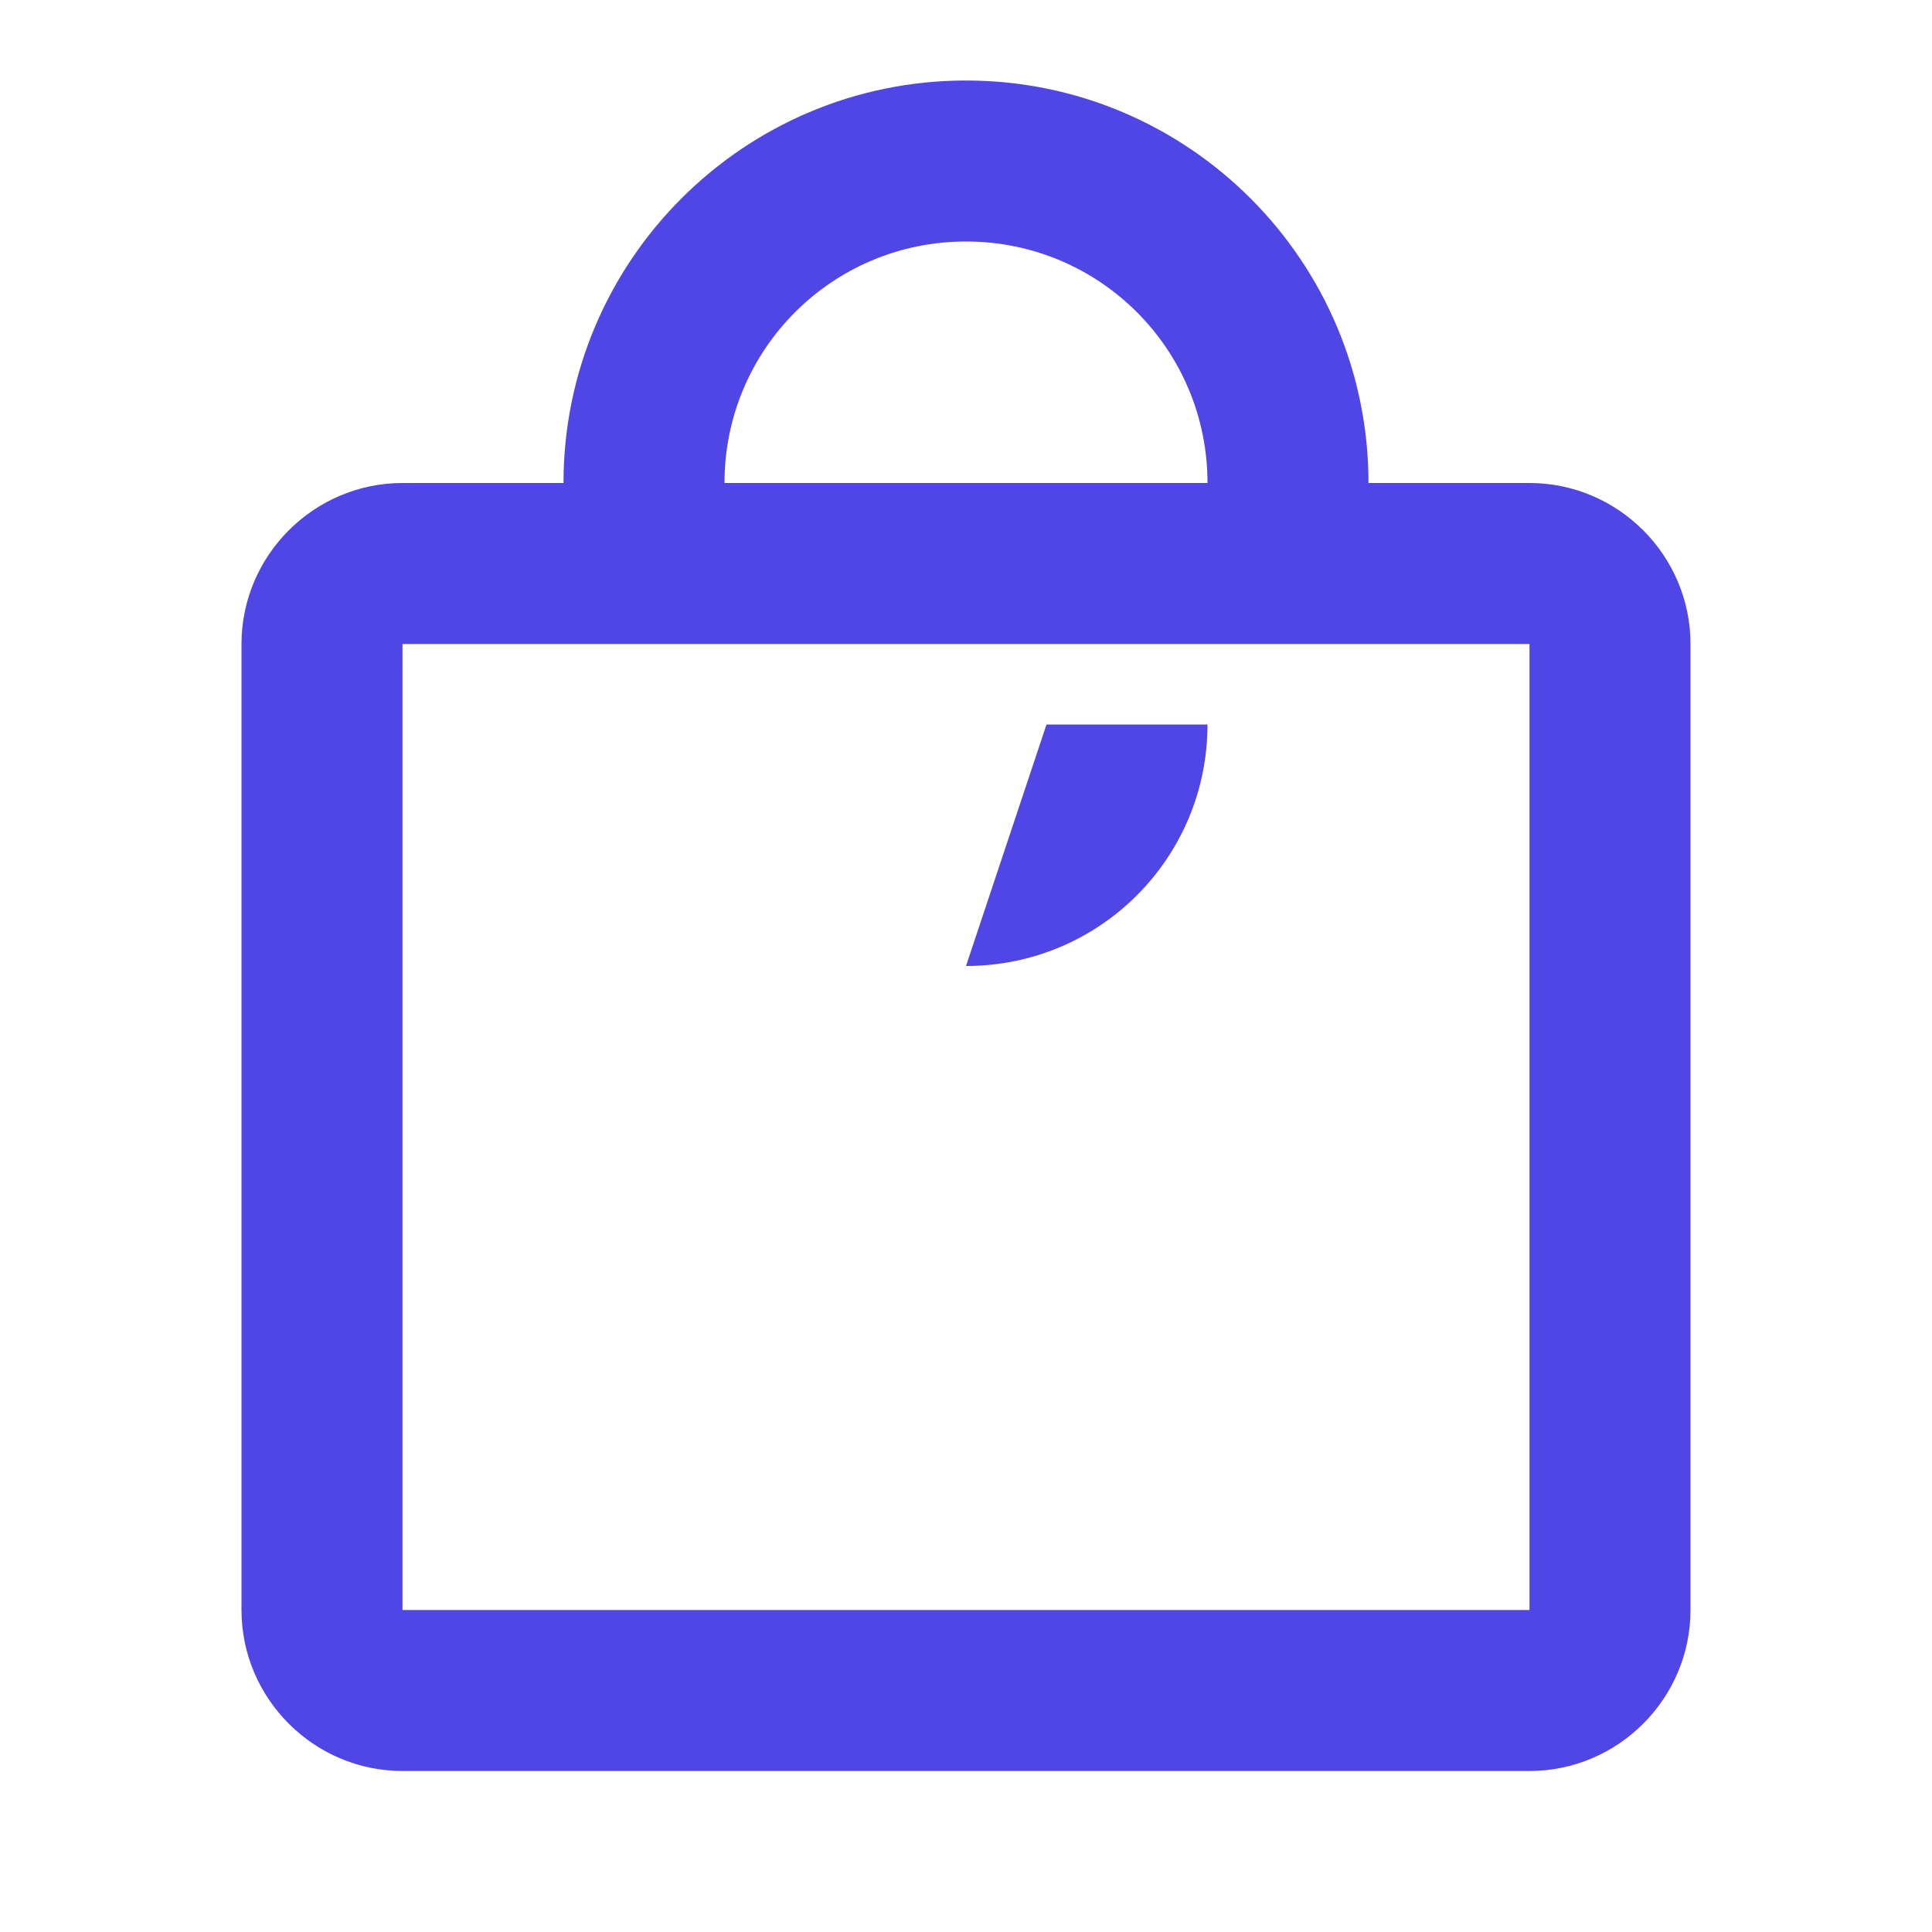
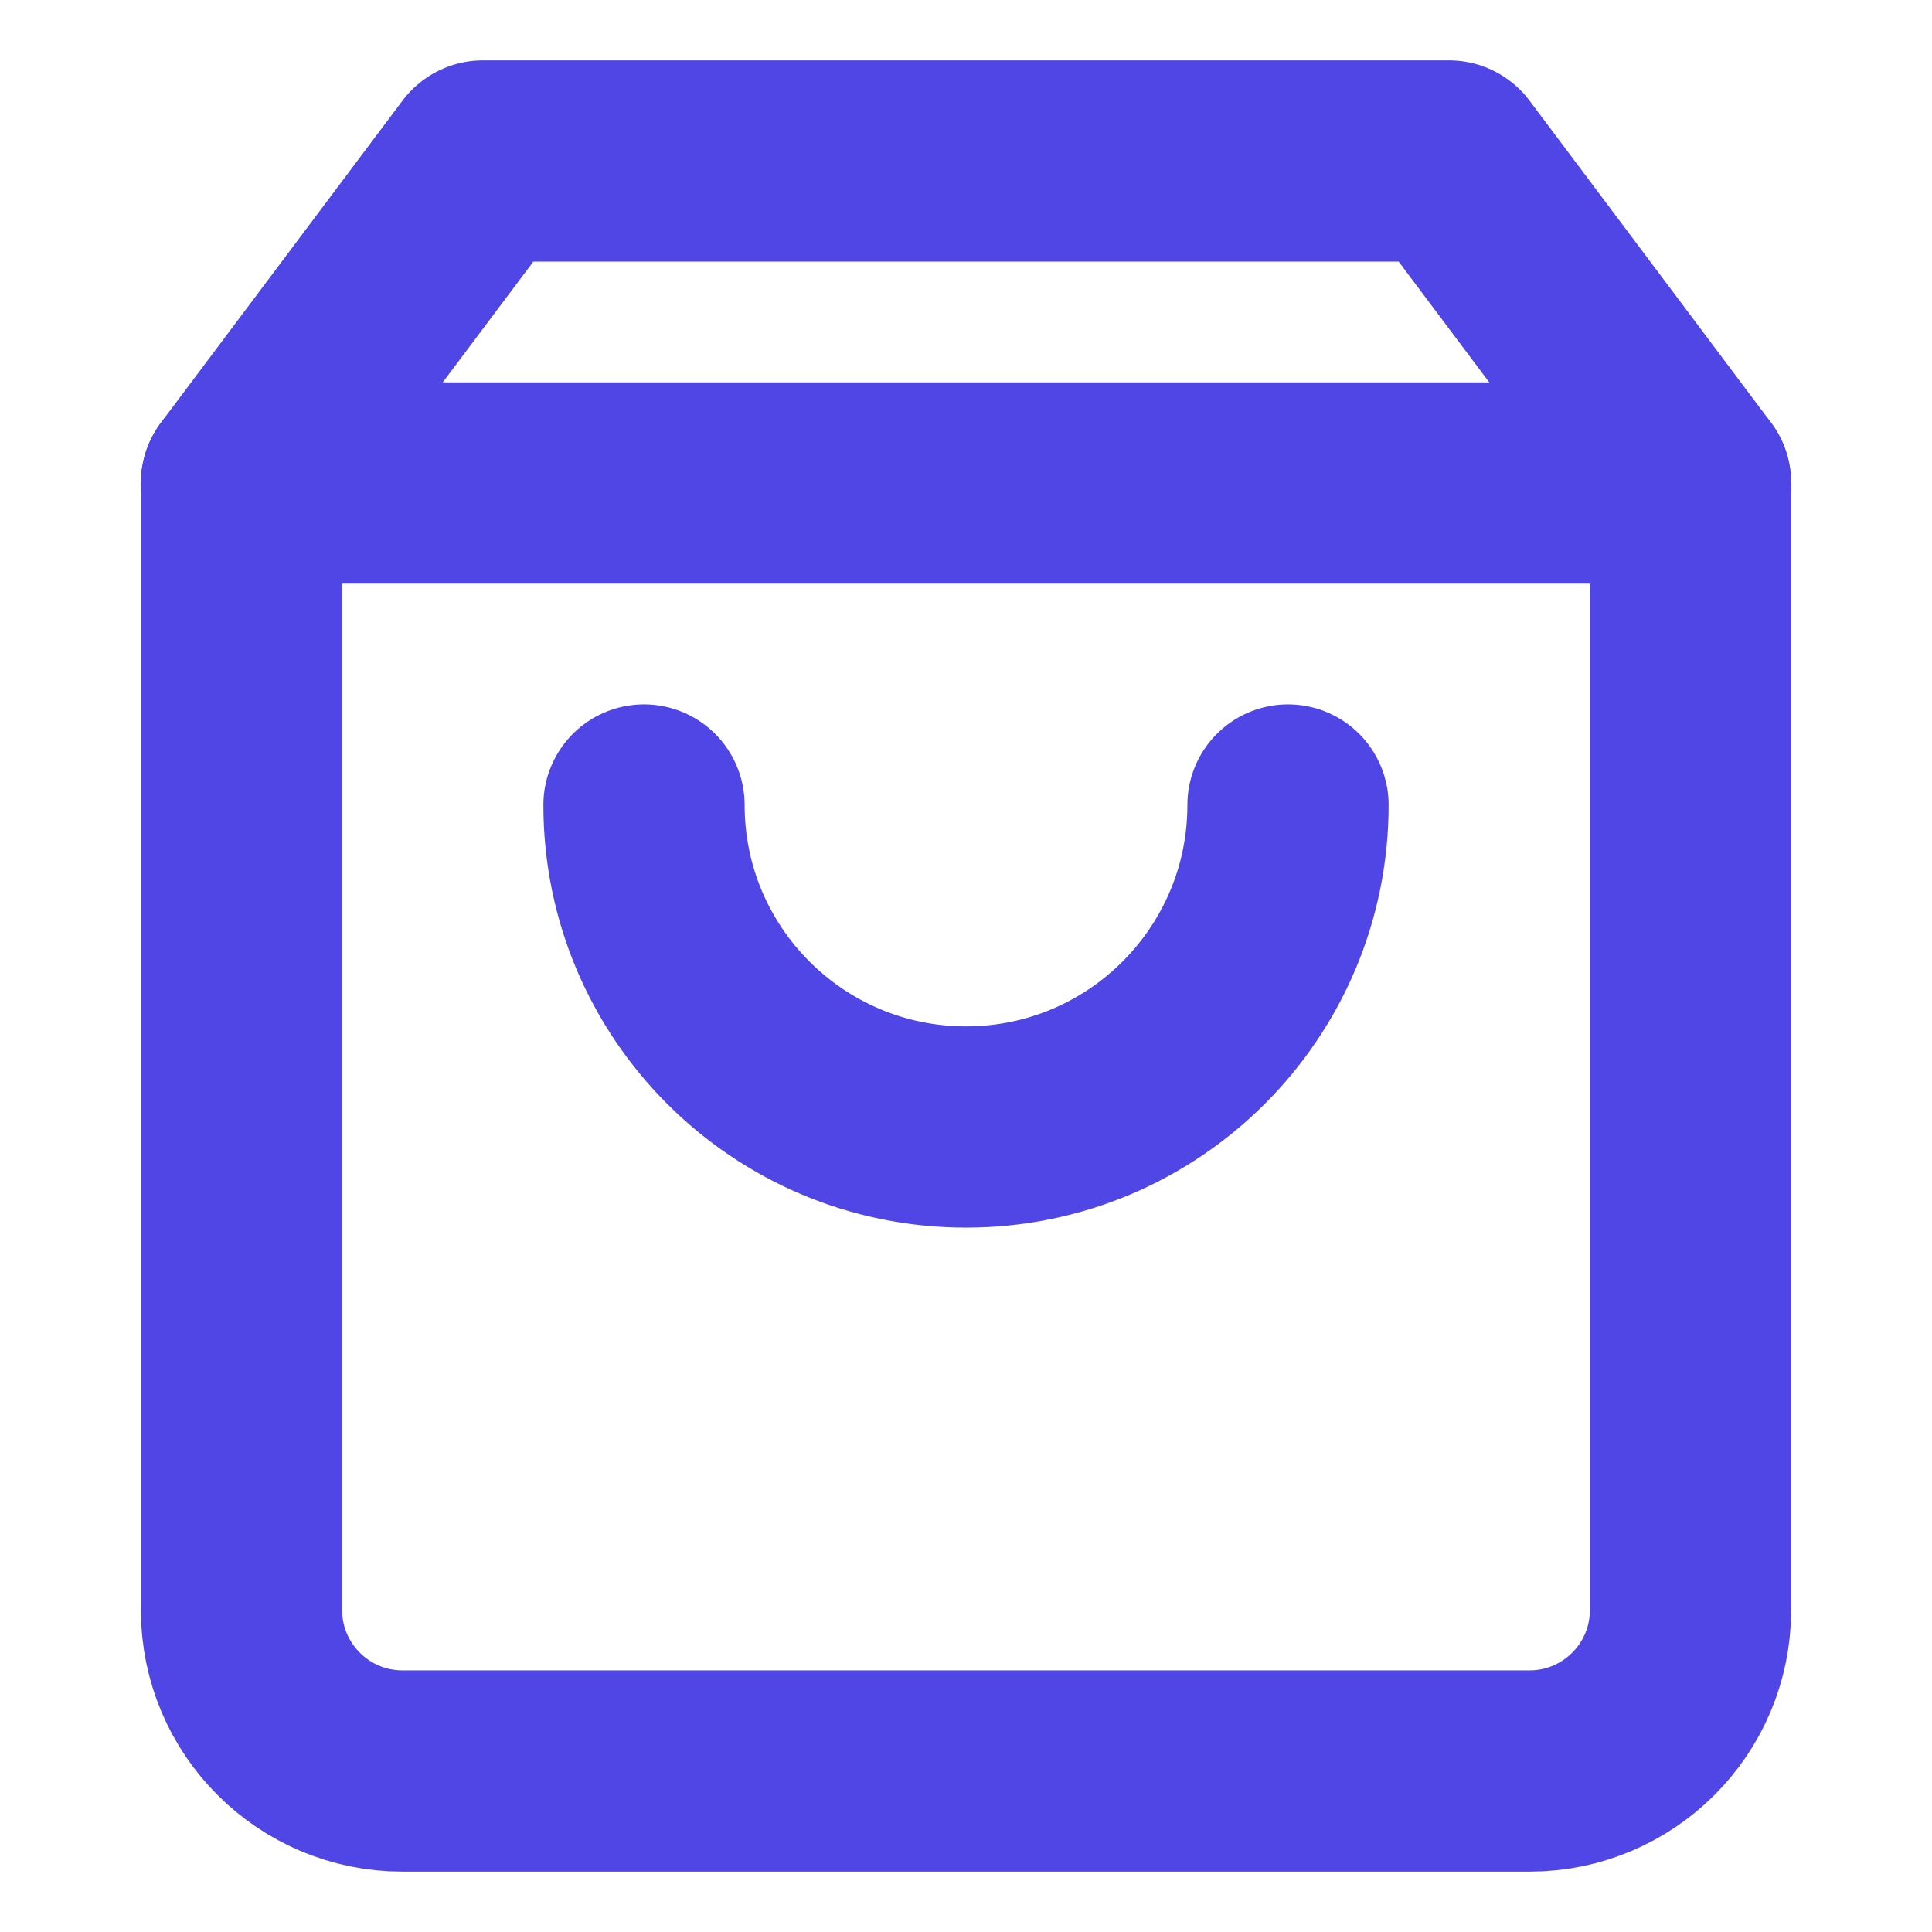
- <svg xmlns="http://www.w3.org/2000/svg" viewBox="0 0 24 24" fill="#4F46E5">
-   <path d="M19 6h-2c0-2.76-2.24-5-5-5S7 3.24 7 6H5c-1.1 0-2 .9-2 2v12c0 1.1.9 2 2 2h14c1.1 0 2-.9 2-2V8c0-1.1-.9-2-2-2zm-7-3c1.66 0 3 1.34 3 3H9c0-1.66 1.34-3 3-3zm7 17H5V8h14v12zm-7-8c-1.66 0-3-1.34-3-3H9c0 1.66 1.34 3 3 3s3-1.34 3-3h-2c0 1.66-1.34 3" />
+ <svg xmlns="http://www.w3.org/2000/svg" viewBox="0 0 24 24" fill="none" stroke="#4F46E5" stroke-width="2.5" stroke-linecap="round" stroke-linejoin="round">
+   <path d="M6 2 3 6v14a2 2 0 0 0 2 2h14a2 2 0 0 0 2-2V6l-3-4Z" />
+   <line x1="3" y1="6" x2="21" y2="6" />
+   <path d="M16 10a4 4 0 0 1-8 0" />
</svg>
